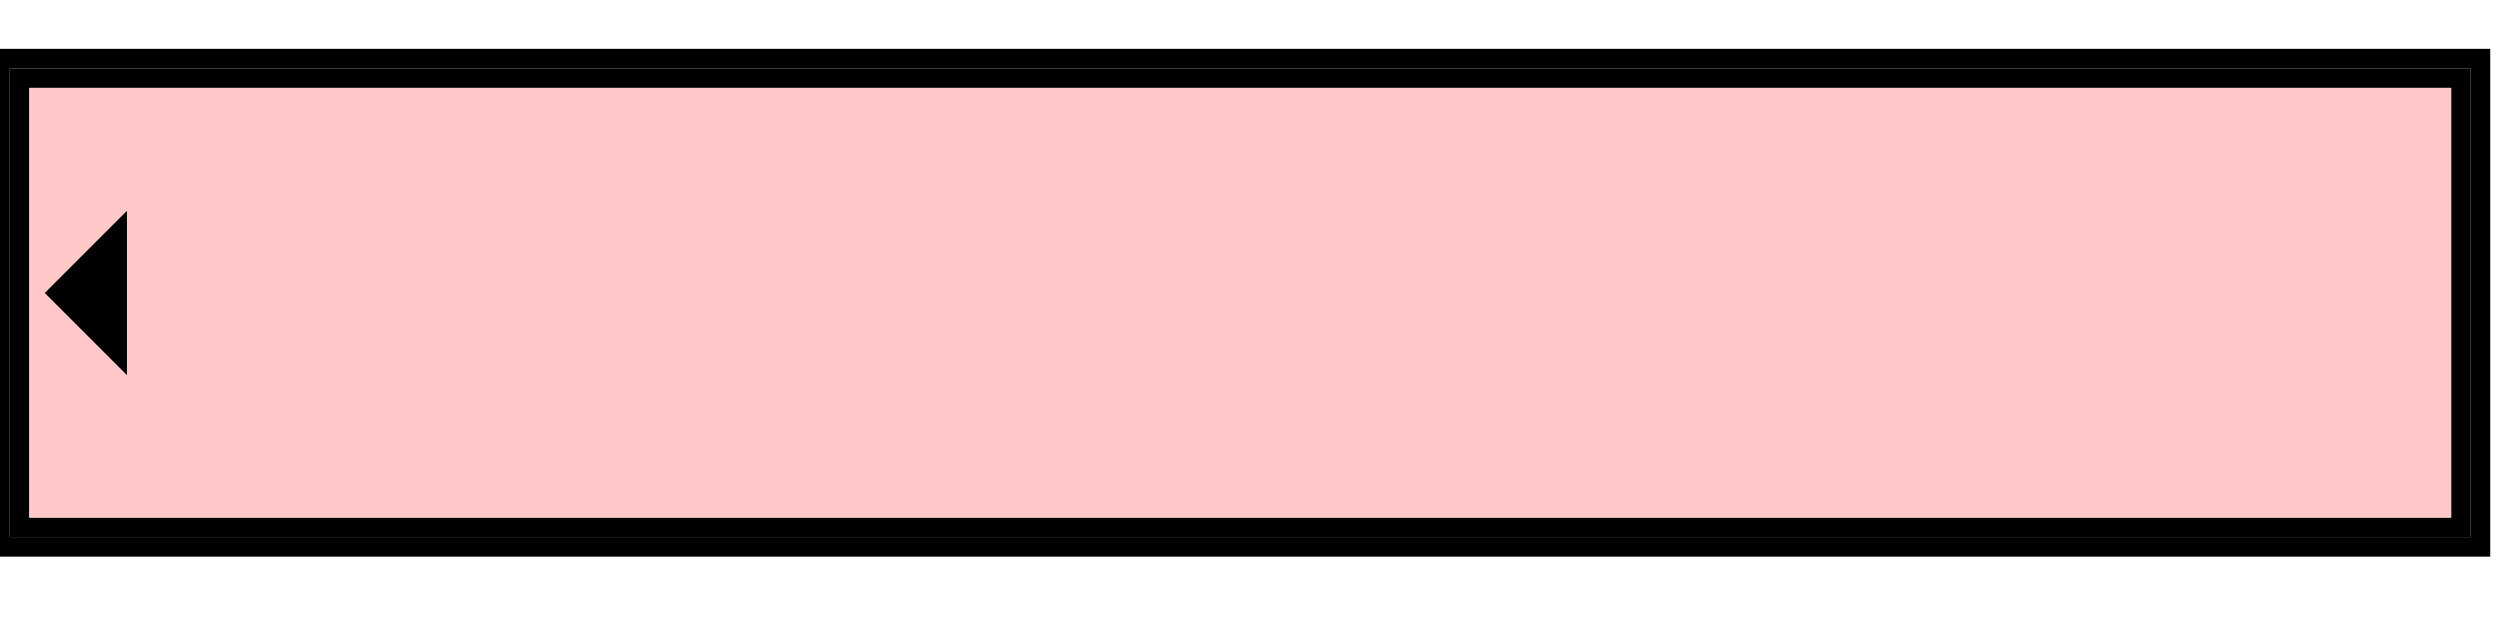
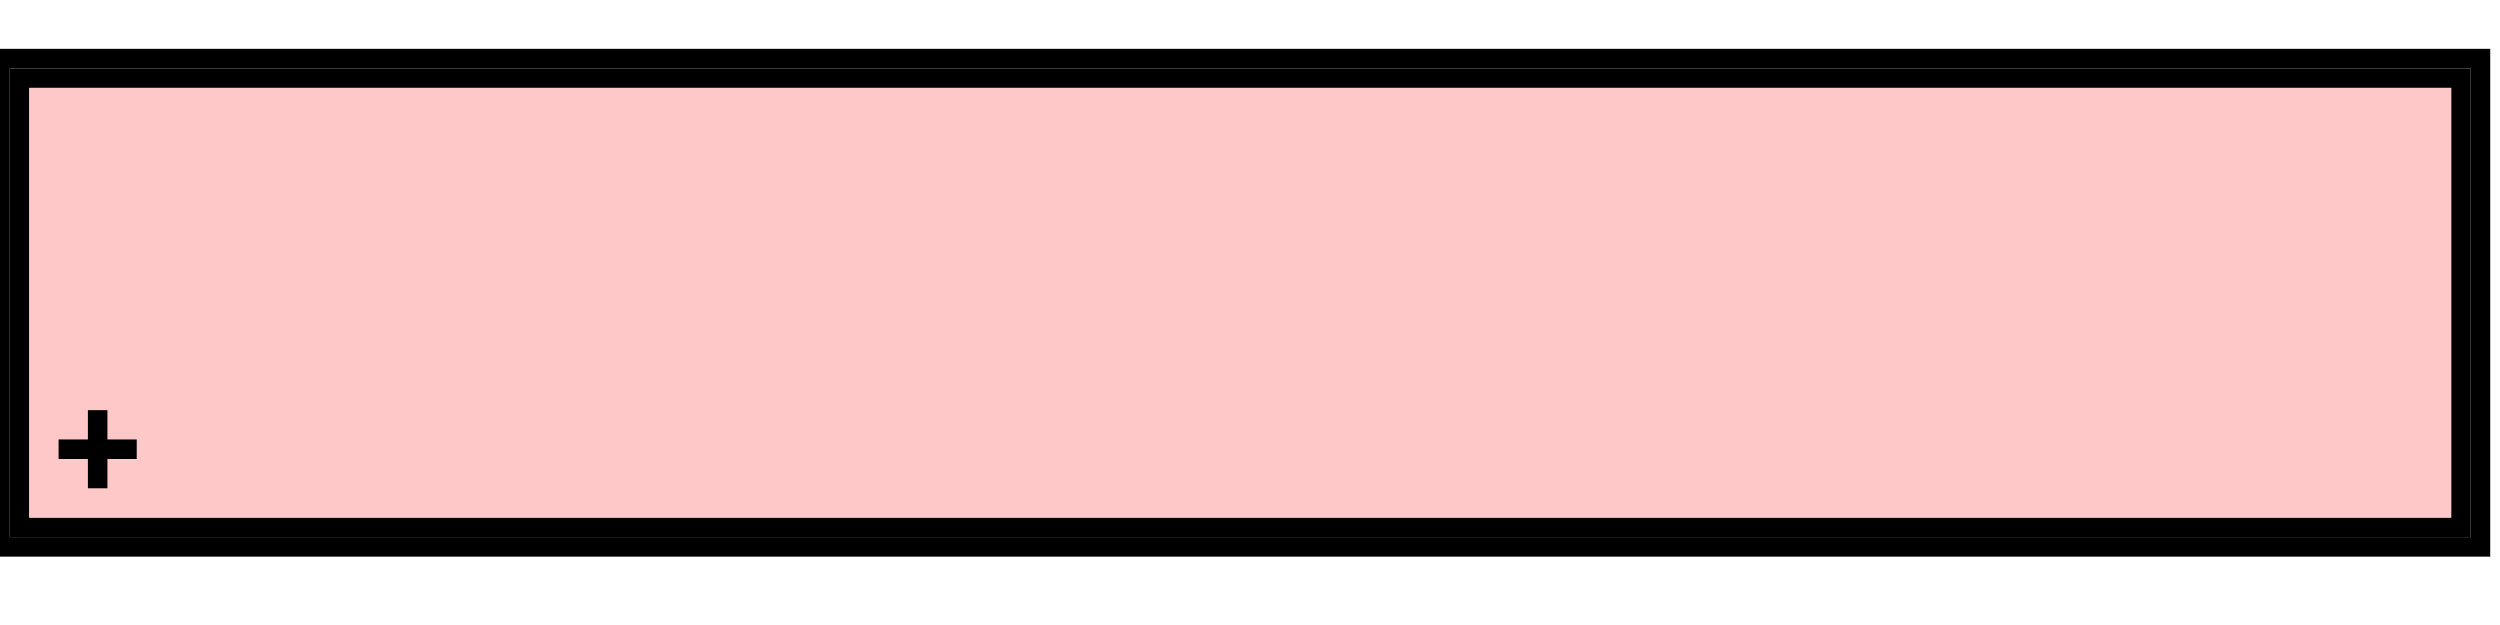
<svg width="128" height="32">
  <g>
    <path stroke="rgb(0,0,0)" fill="none" d="M 0,3 L 127,3 L 127,28 L 0,28 z " />
    <path stroke="rgb(0,0,0)" fill="none" d="M 1,4 L 126,4 L 126,27 L 1,27 z " />
    <path stroke="rgb(255,200,200)" fill="rgb(255,200,200)" d="M 2,5 L 125,5 L 125,26 L 2,26 z " />
-     <path stroke="rgb(0,0,0)" fill="black" d="M 3,15 L 6,18 L 6,12 z " />
+     <path stroke="rgb(0,0,0)" fill="none" d="M 3,23 L 7,23 z " />
+     <path stroke="rgb(0,0,0)" fill="none" d="M 5,21 L 5,25 z " />
  </g>
</svg>
